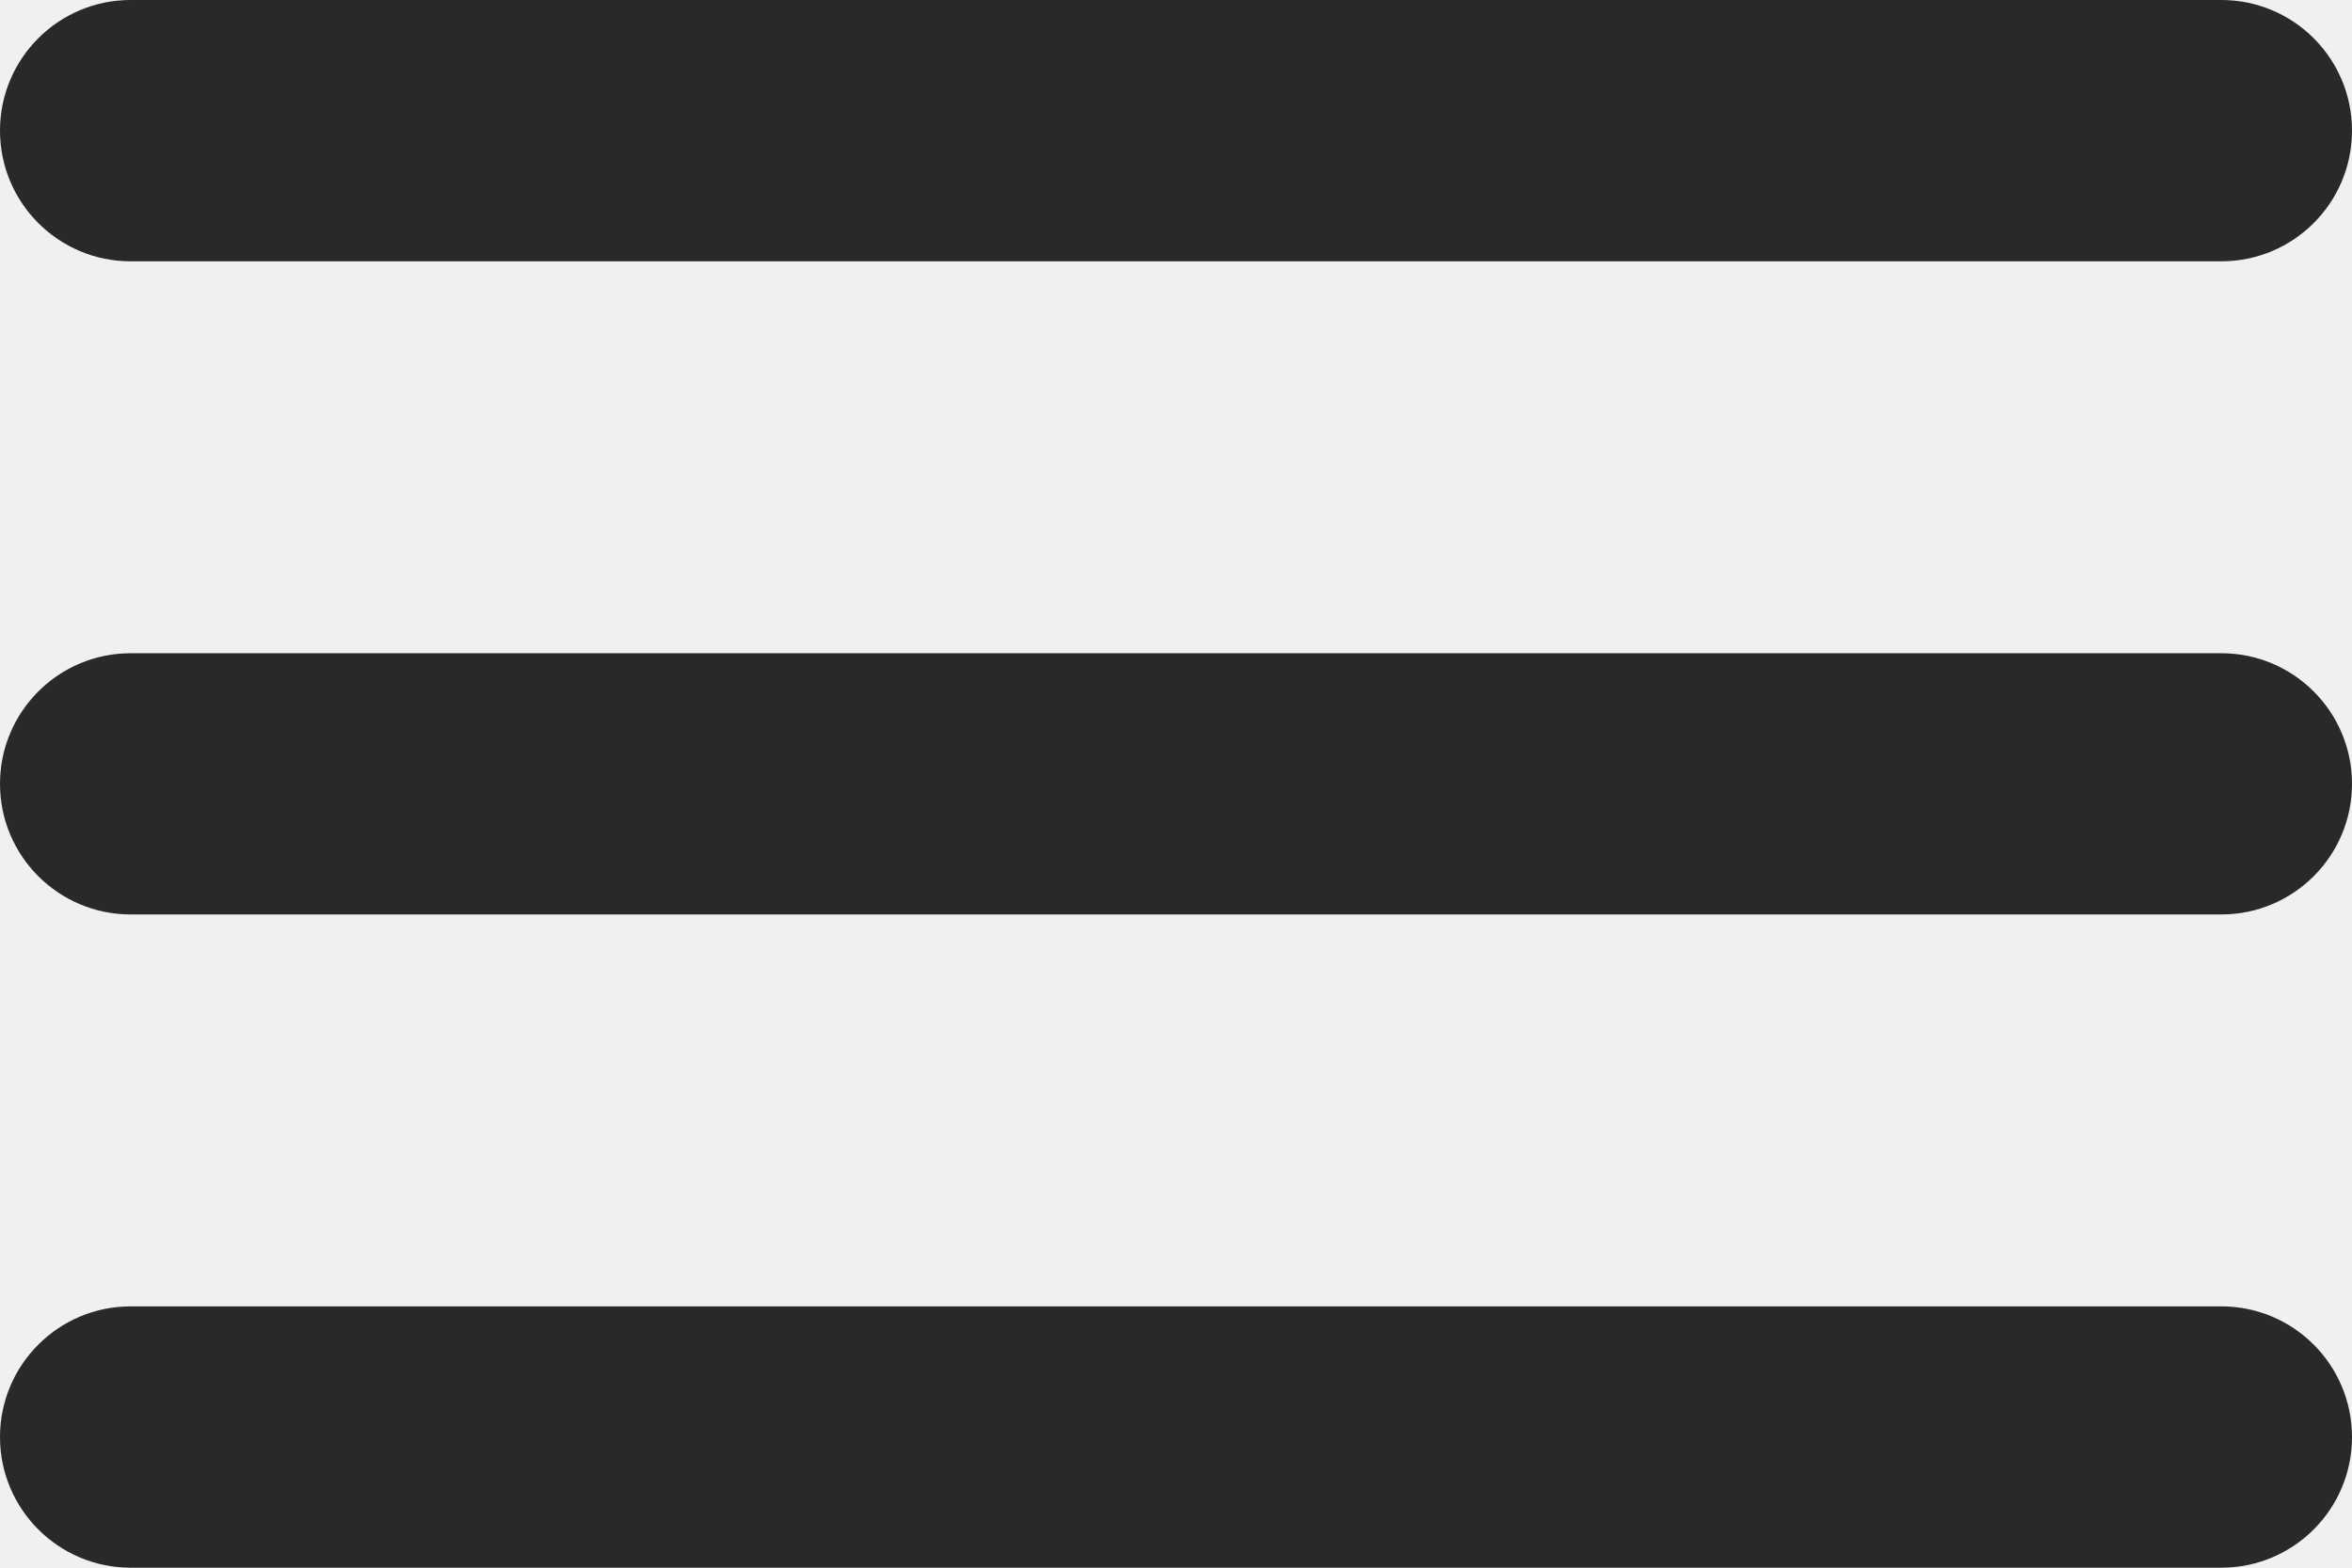
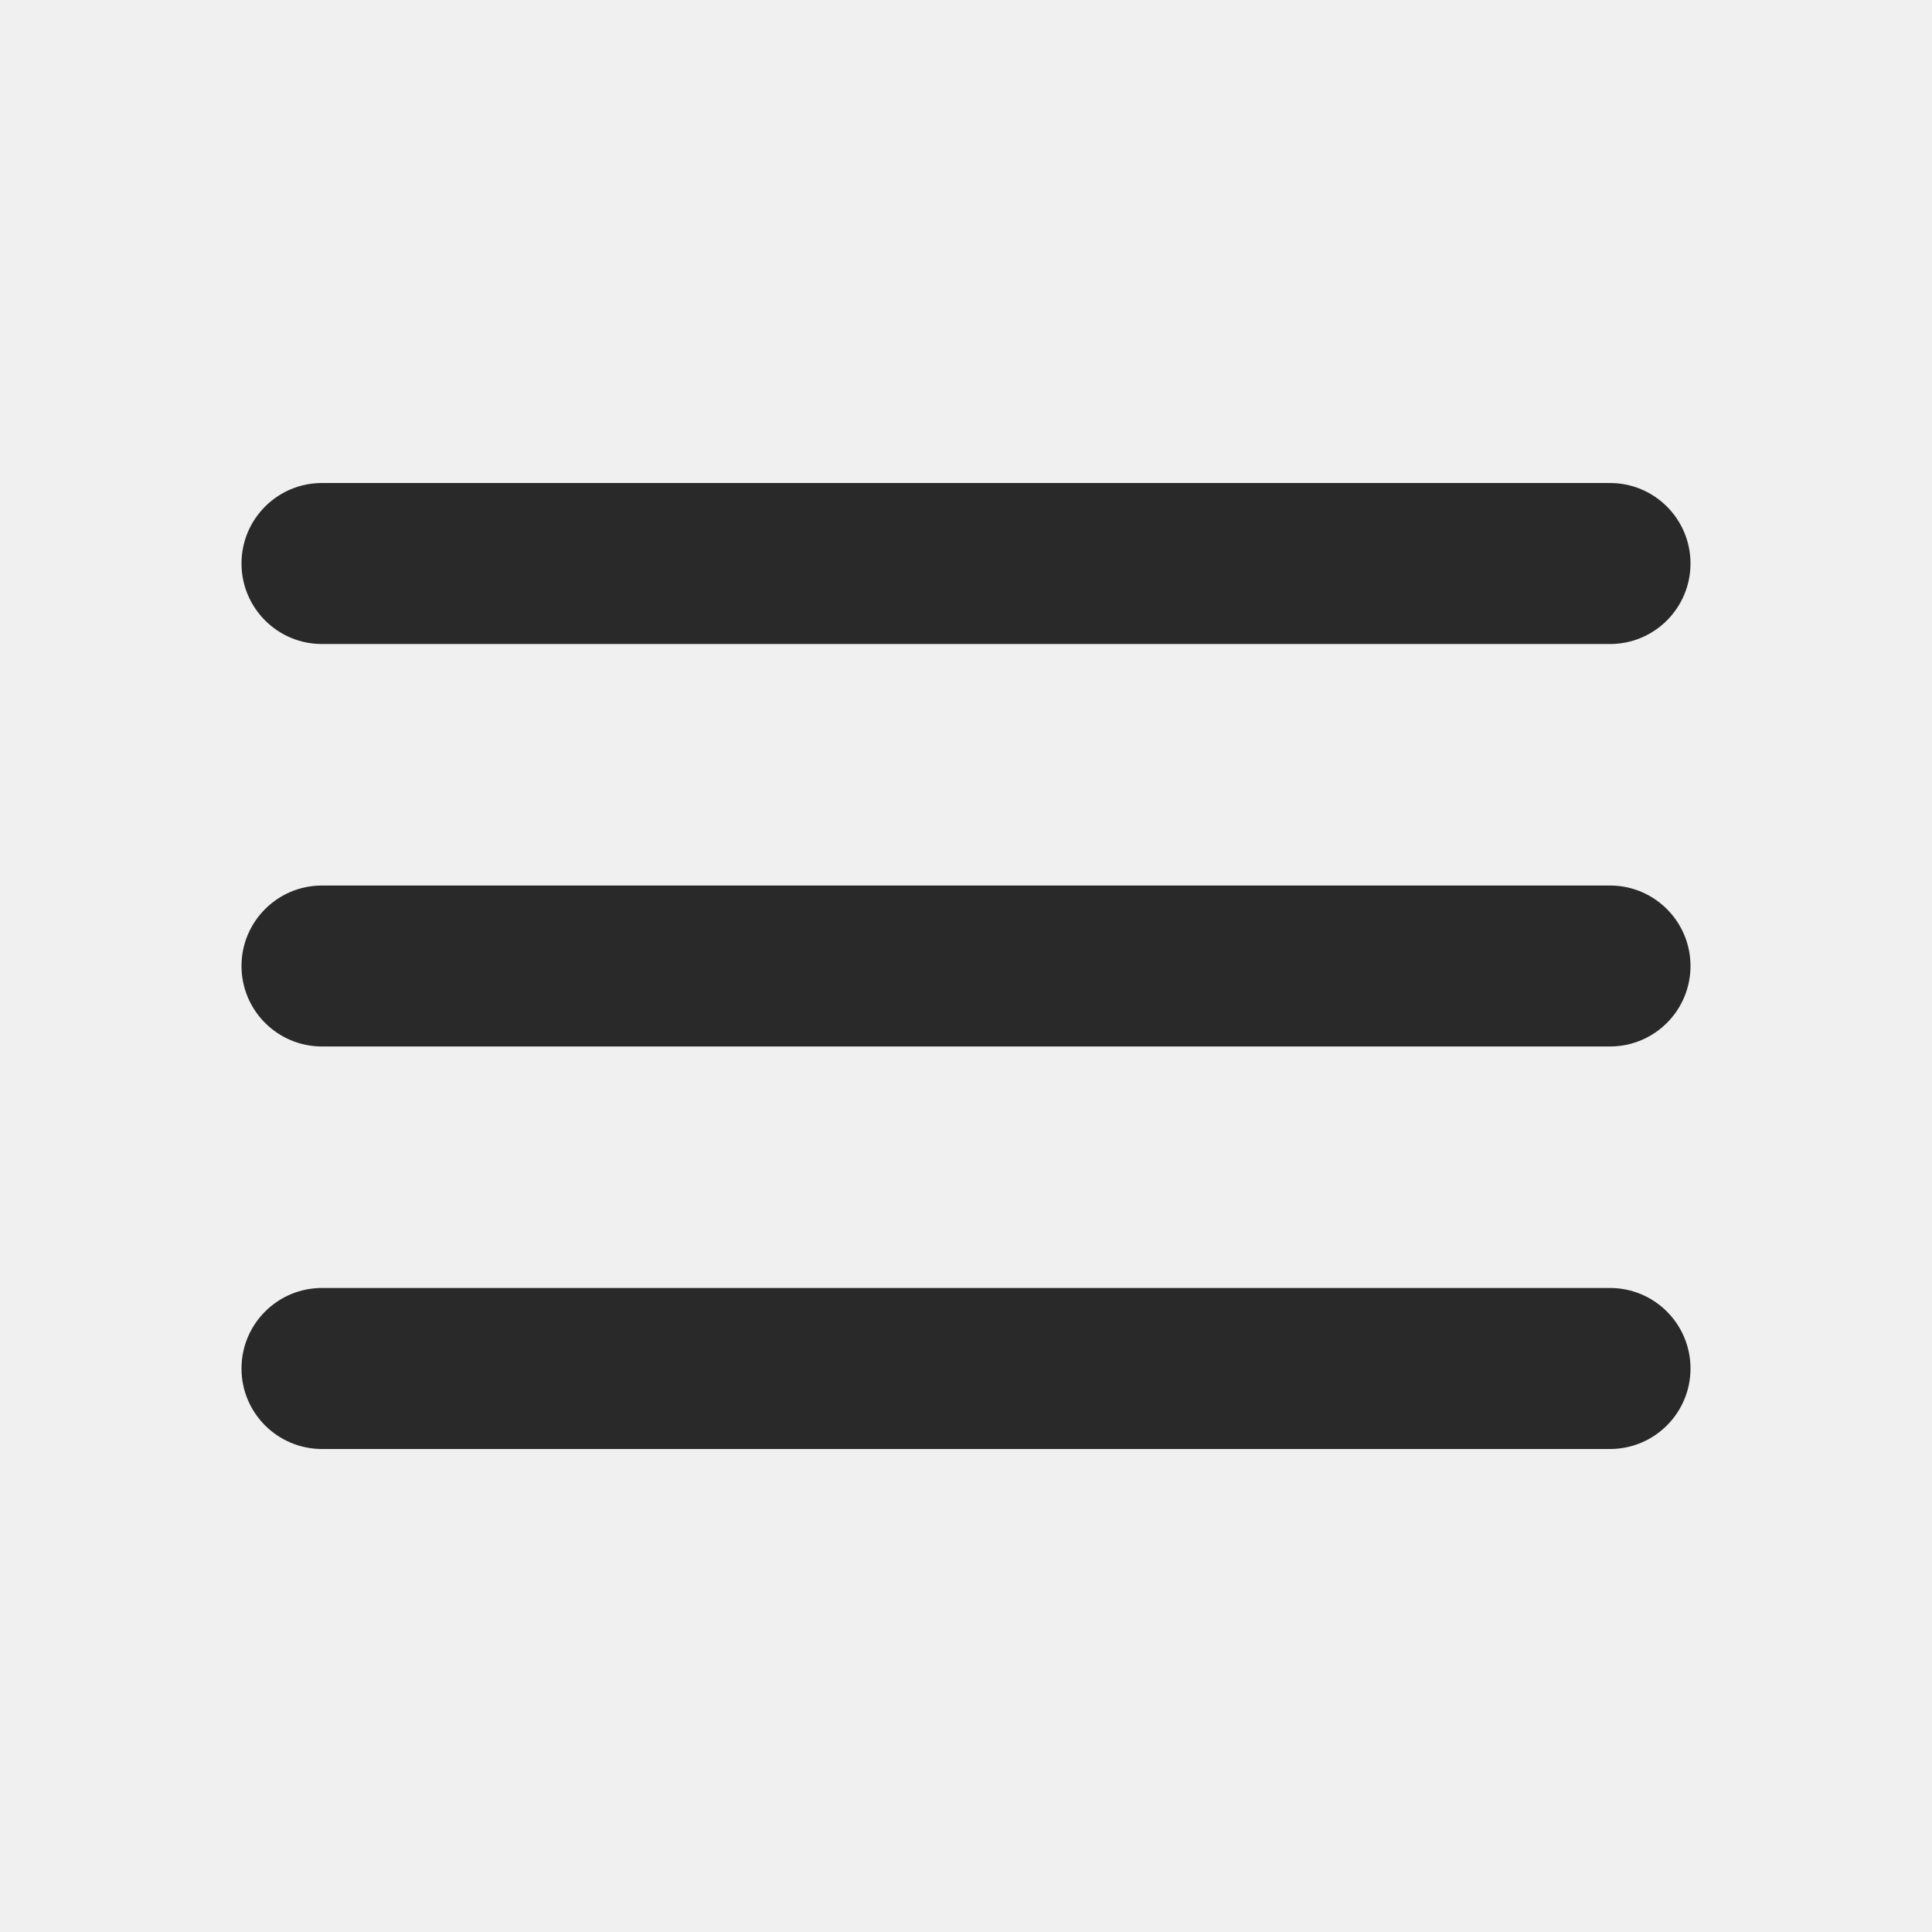
- <svg xmlns="http://www.w3.org/2000/svg" width="24" height="16" viewBox="0 0 24 16" fill="none">
-   <path d="M0 14.667C0 15.403 0.597 16 1.333 16H22.667C23.403 16 24 15.403 24 14.667C24 13.93 23.403 13.333 22.667 13.333H1.333C0.597 13.333 0 13.93 0 14.667ZM0 8C0 8.736 0.597 9.333 1.333 9.333H22.667C23.403 9.333 24 8.736 24 8C24 7.264 23.403 6.667 22.667 6.667H1.333C0.597 6.667 0 7.264 0 8ZM1.333 0C0.597 0 0 0.597 0 1.333C0 2.07 0.597 2.667 1.333 2.667H22.667C23.403 2.667 24 2.07 24 1.333C24 0.597 23.403 0 22.667 0H1.333Z" fill="#292929" />
+ <svg xmlns="http://www.w3.org/2000/svg" width="32" height="32" viewBox="0 0 32 32" fill="none">
+   <g clip-path="url(#clip0_6802_226)">
+     <path d="M4 22.667C4 23.403 4.597 24 5.333 24H26.667C27.403 24 28 23.403 28 22.667C28 21.93 27.403 21.333 26.667 21.333H5.333C4.597 21.333 4 21.93 4 22.667ZM4 16C4 16.736 4.597 17.333 5.333 17.333H26.667C27.403 17.333 28 16.736 28 16C28 15.264 27.403 14.667 26.667 14.667H5.333C4.597 14.667 4 15.264 4 16ZM5.333 8C4.597 8 4 8.597 4 9.333C4 10.07 4.597 10.667 5.333 10.667H26.667C27.403 10.667 28 10.07 28 9.333C28 8.597 27.403 8 26.667 8H5.333Z" fill="#292929" />
+   </g>
+   <defs>
+     <clipPath id="clip0_6802_226">
+       <rect width="32" height="32" fill="white" />
+     </clipPath>
+   </defs>
</svg>
